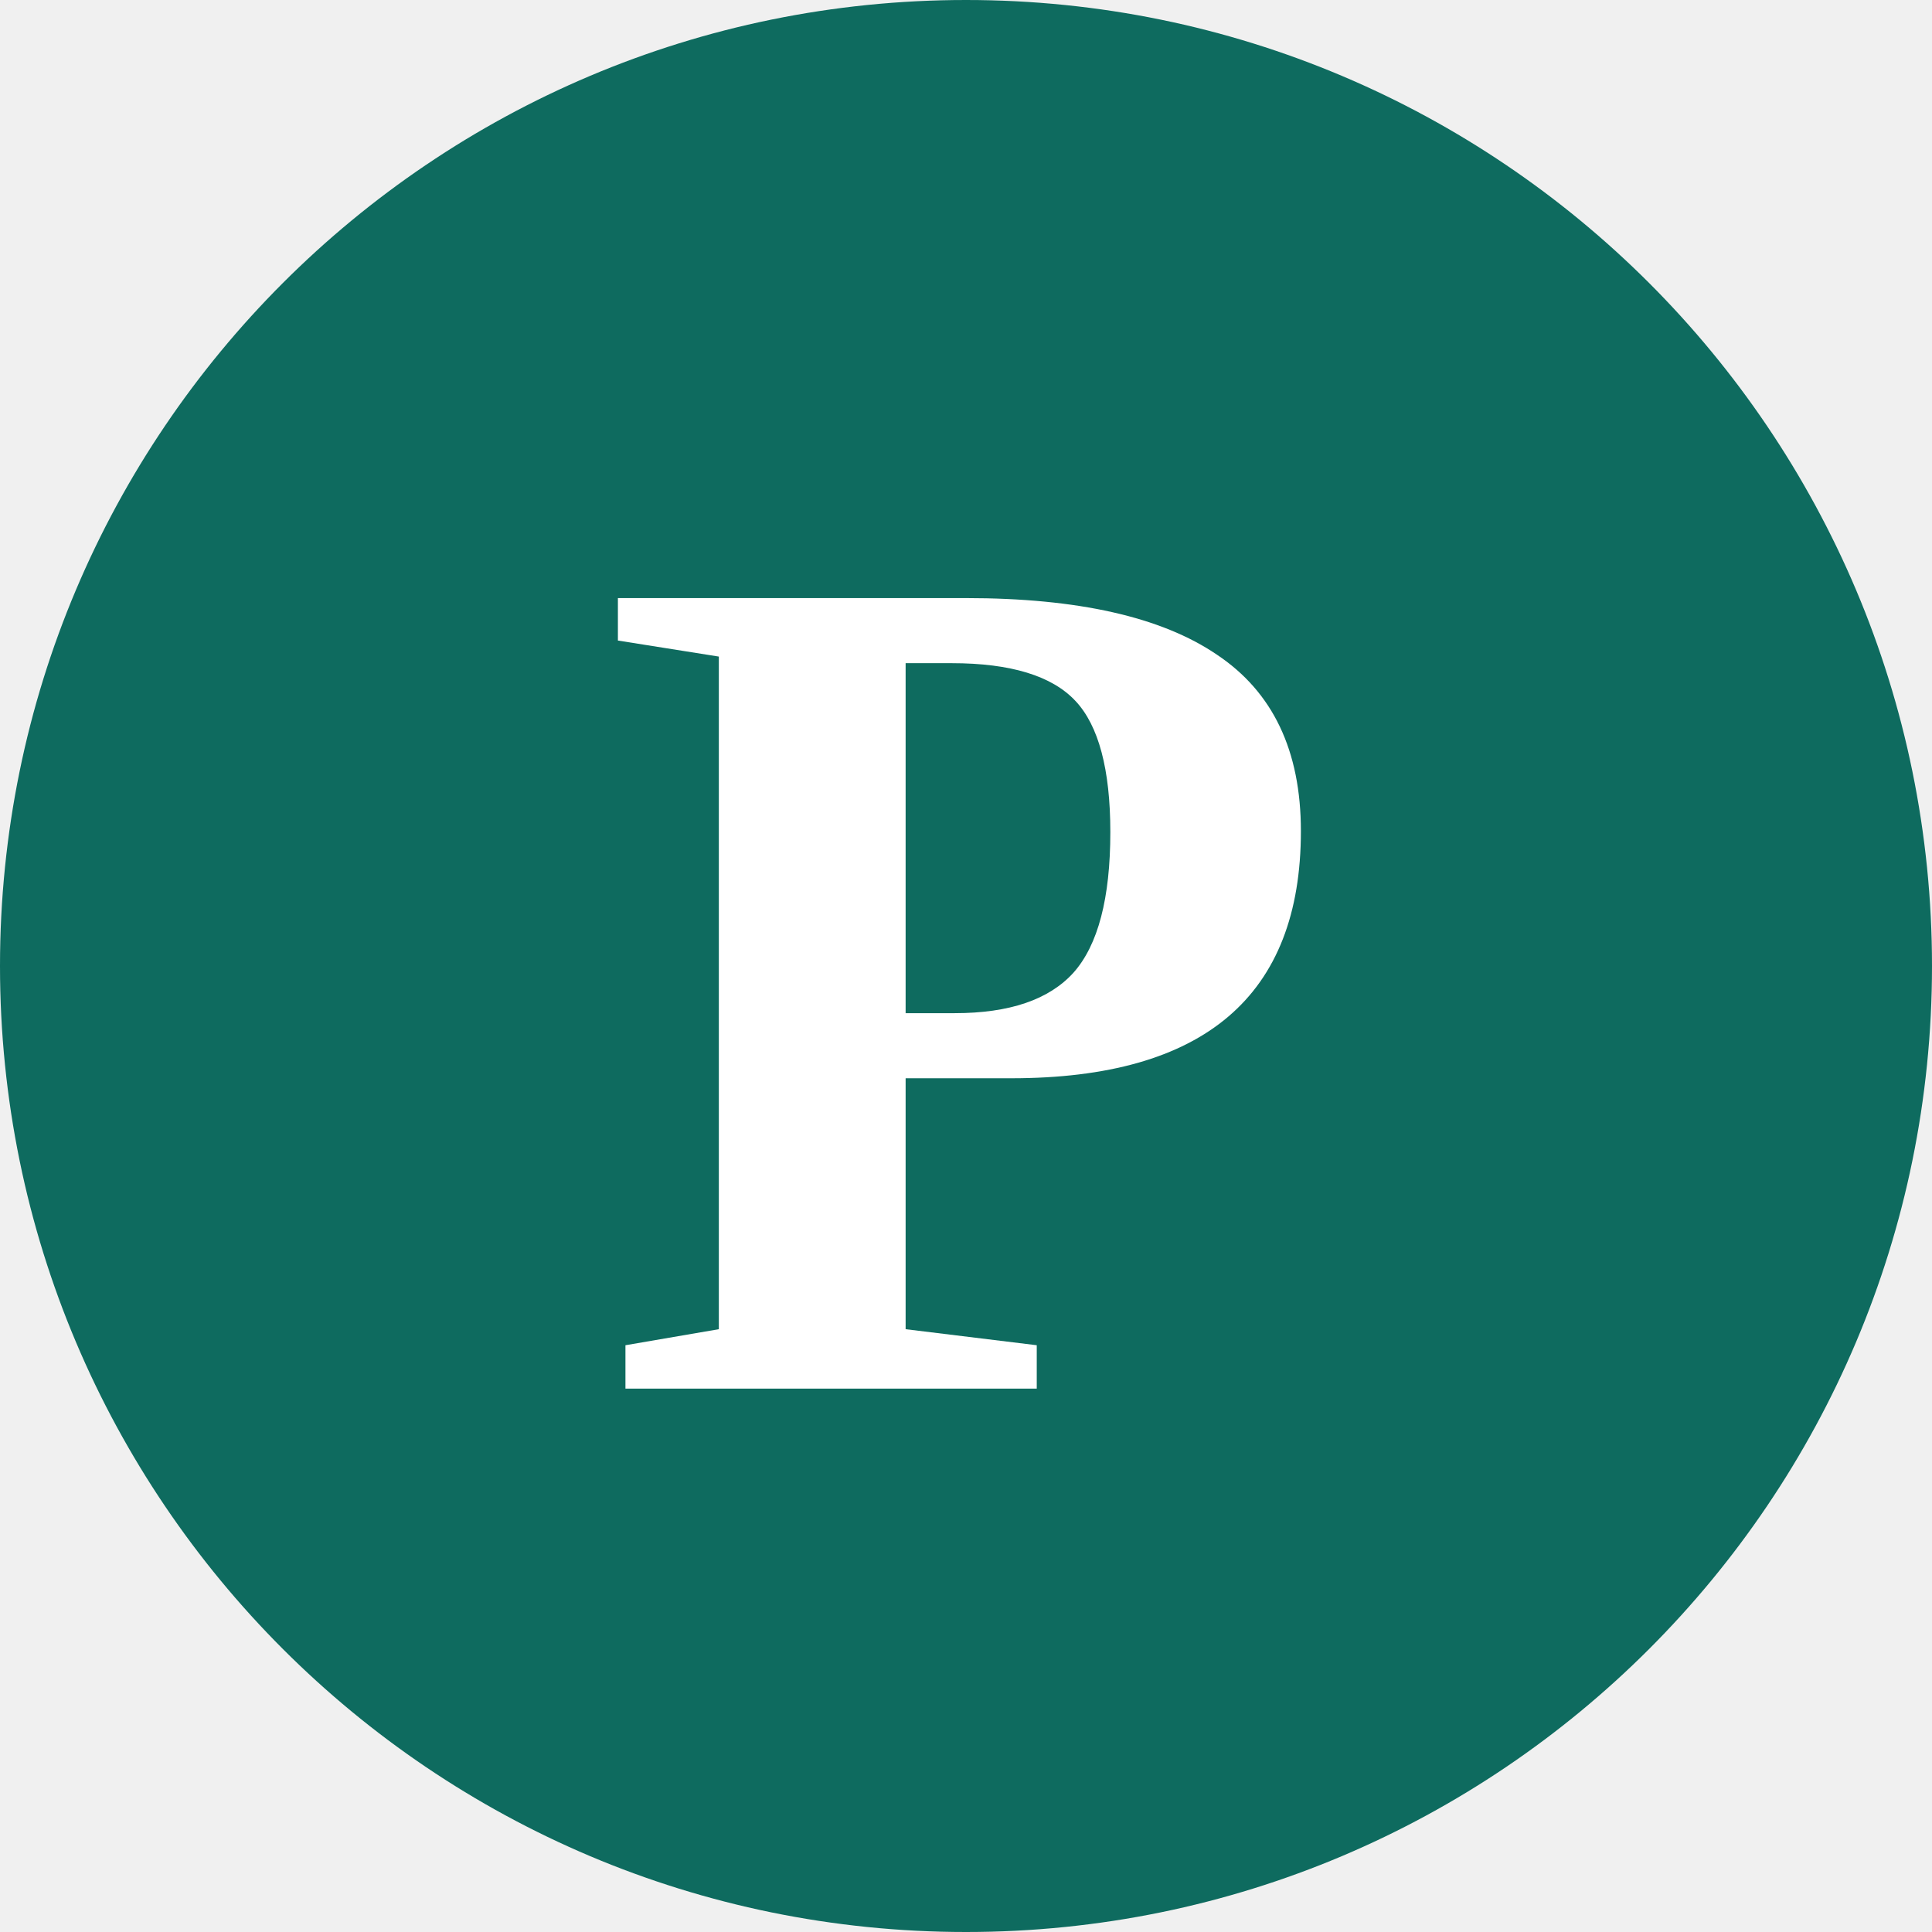
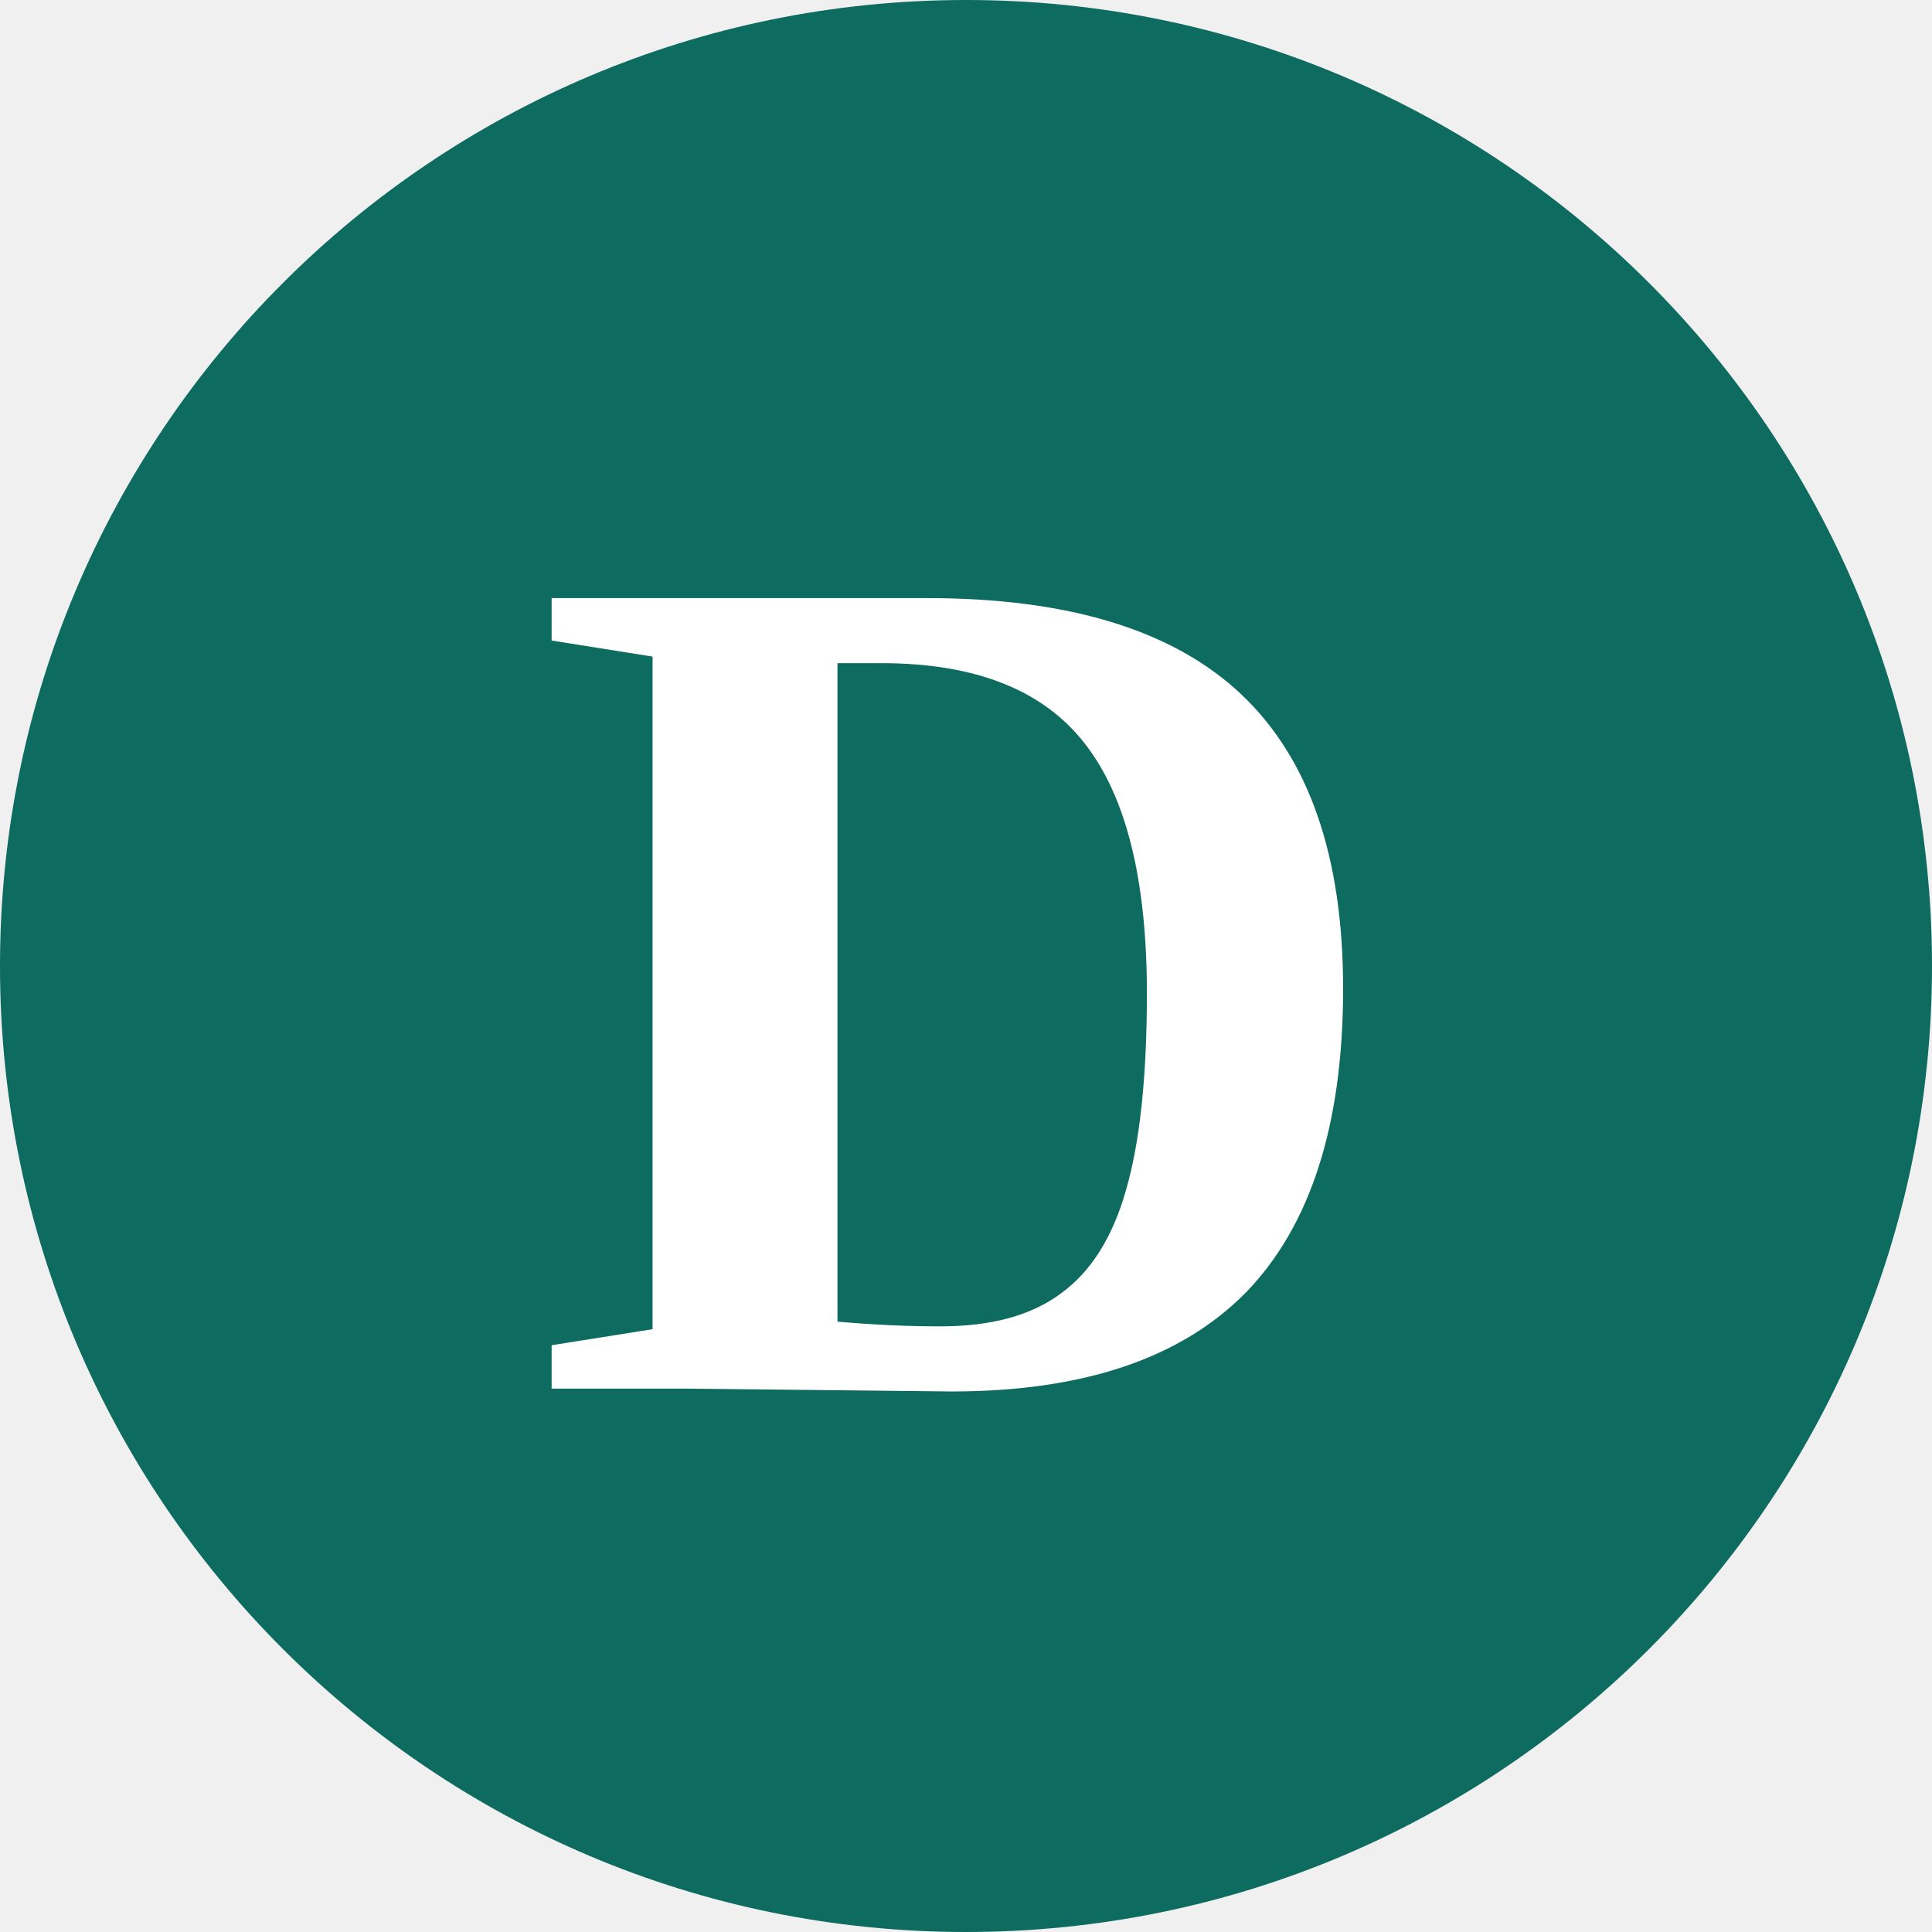
<svg xmlns="http://www.w3.org/2000/svg" viewBox="0 0 32 32">
  <circle cx="16" cy="16" r="16" fill="#0e6b5f" />
-   <text x="16" y="23" text-anchor="middle" font-family="Georgia, 'Times New Roman', serif" font-size="20" font-weight="600" fill="#ffffff">P</text>
+   <text x="16" y="23" text-anchor="middle" font-family="Georgia, 'Times New Roman', serif" font-size="20" font-weight="600" fill="#ffffff">D</text>
</svg>
